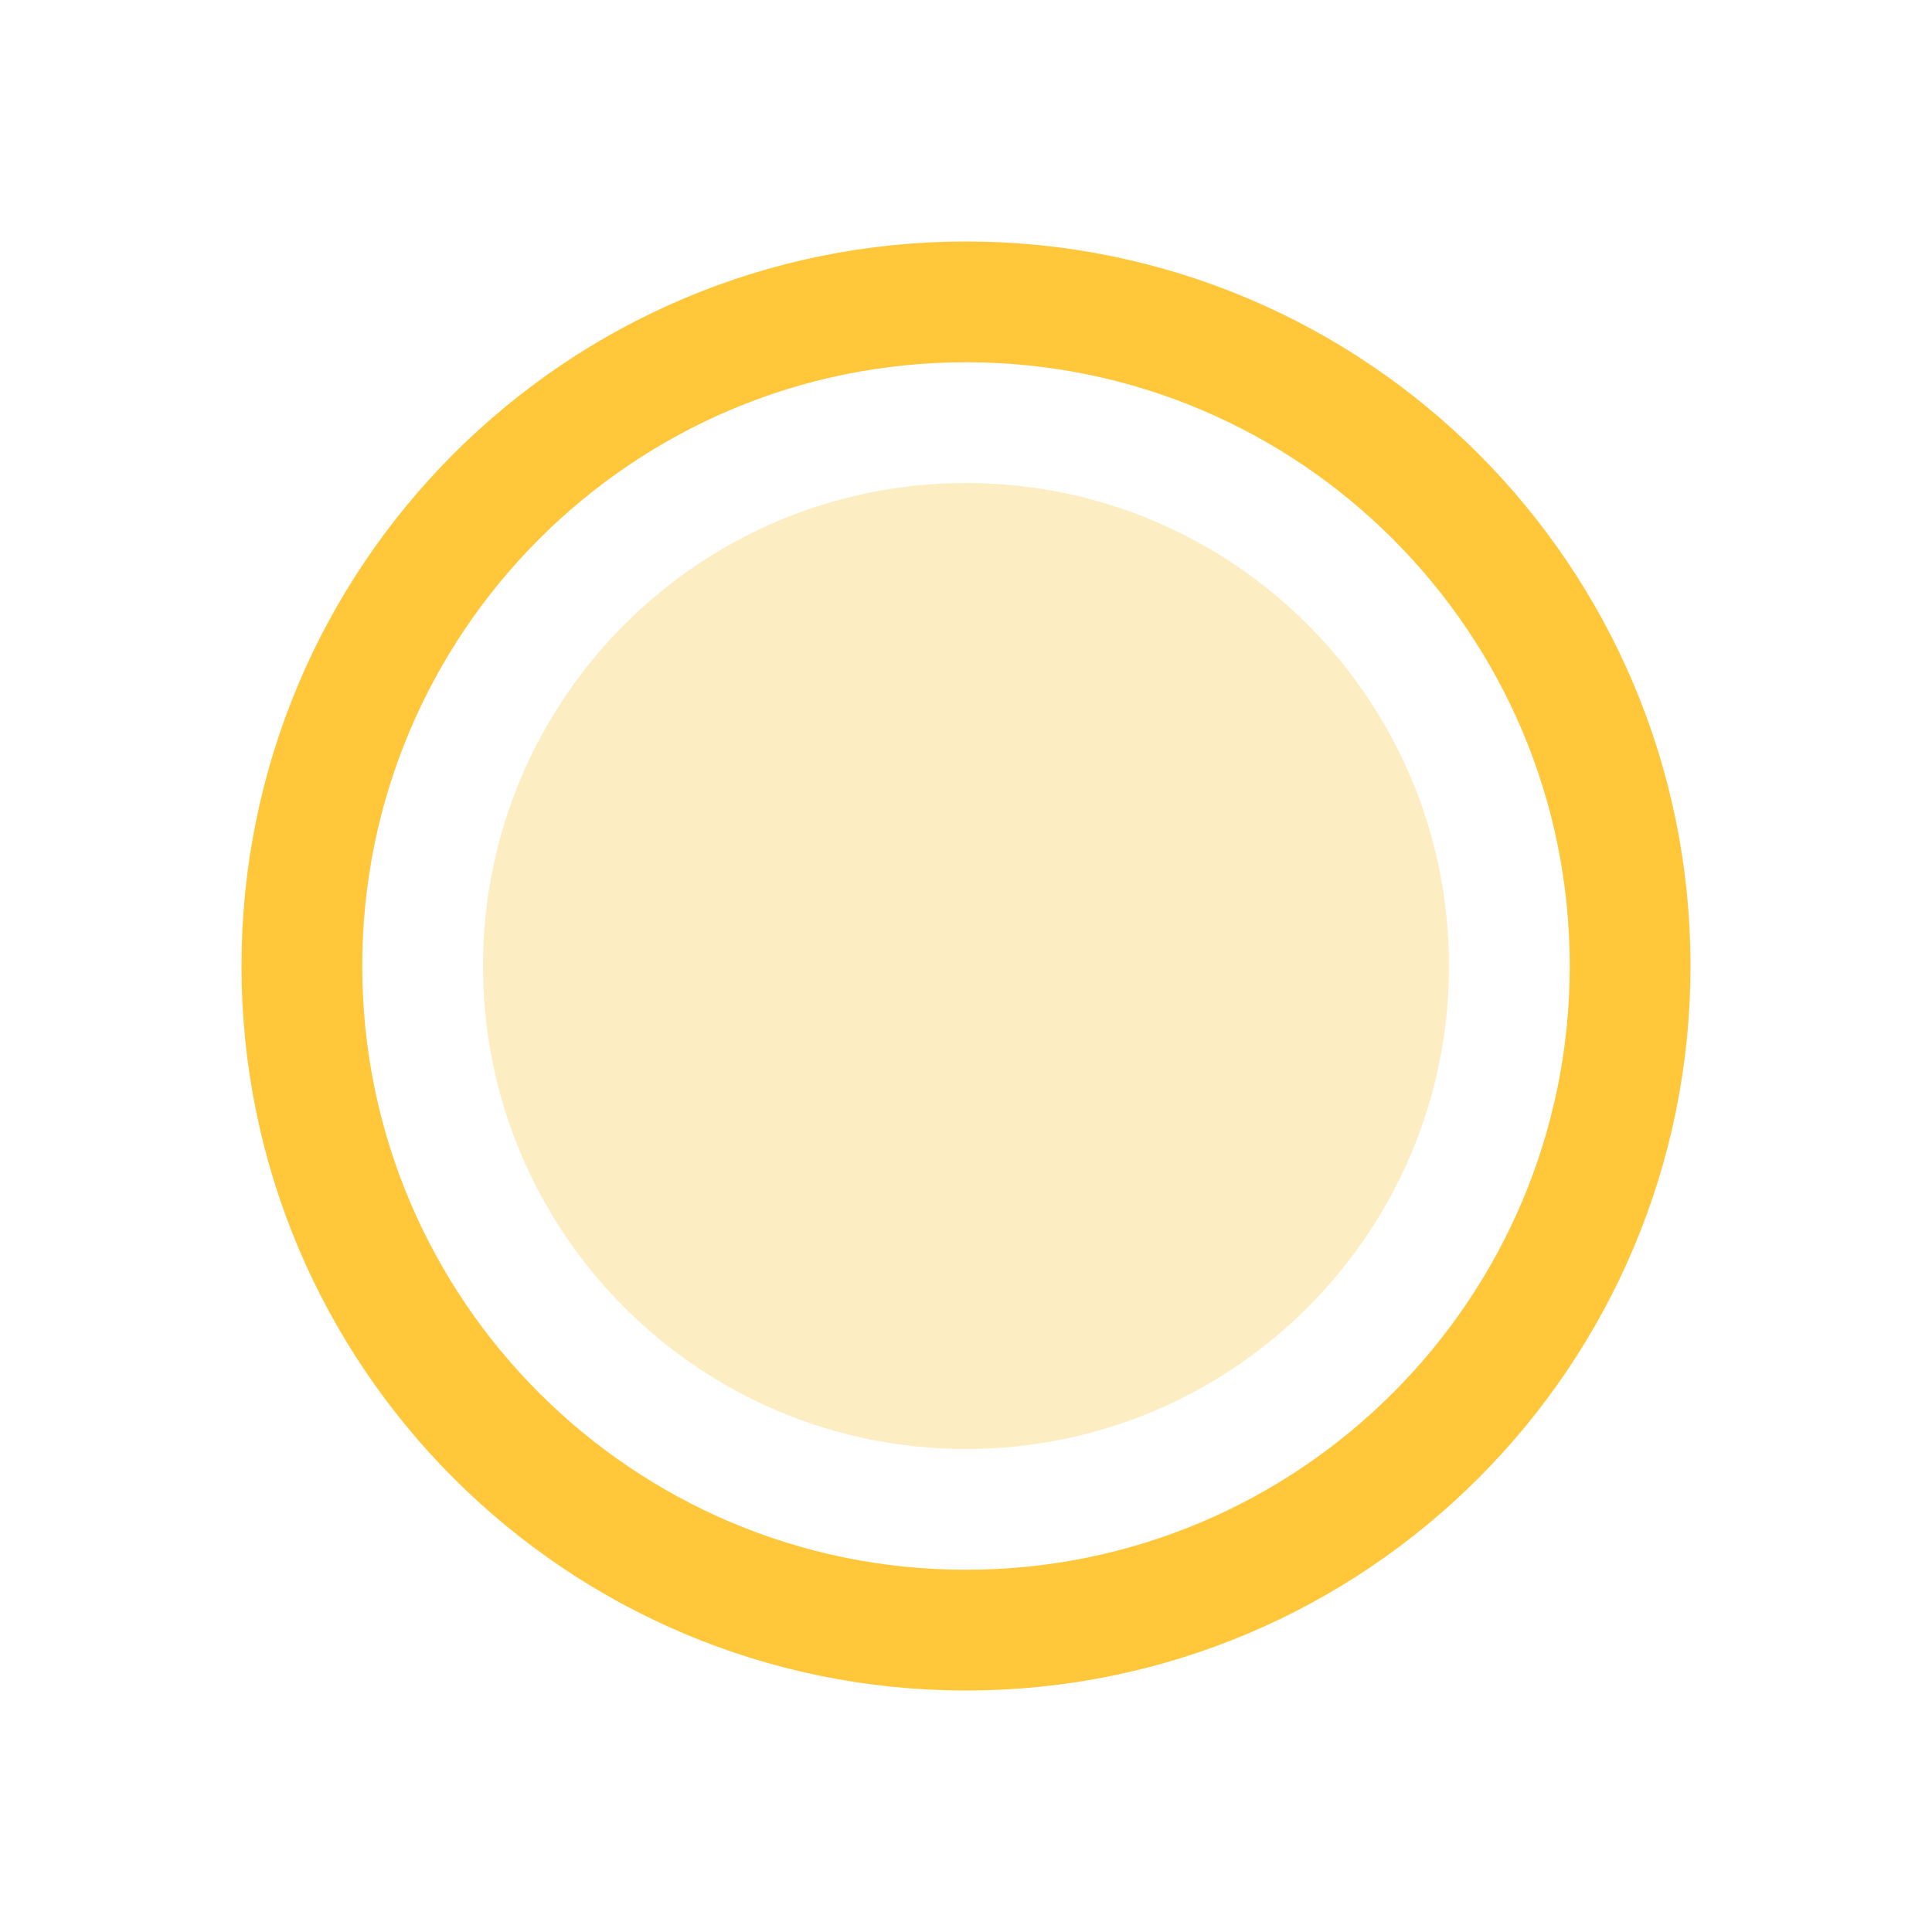
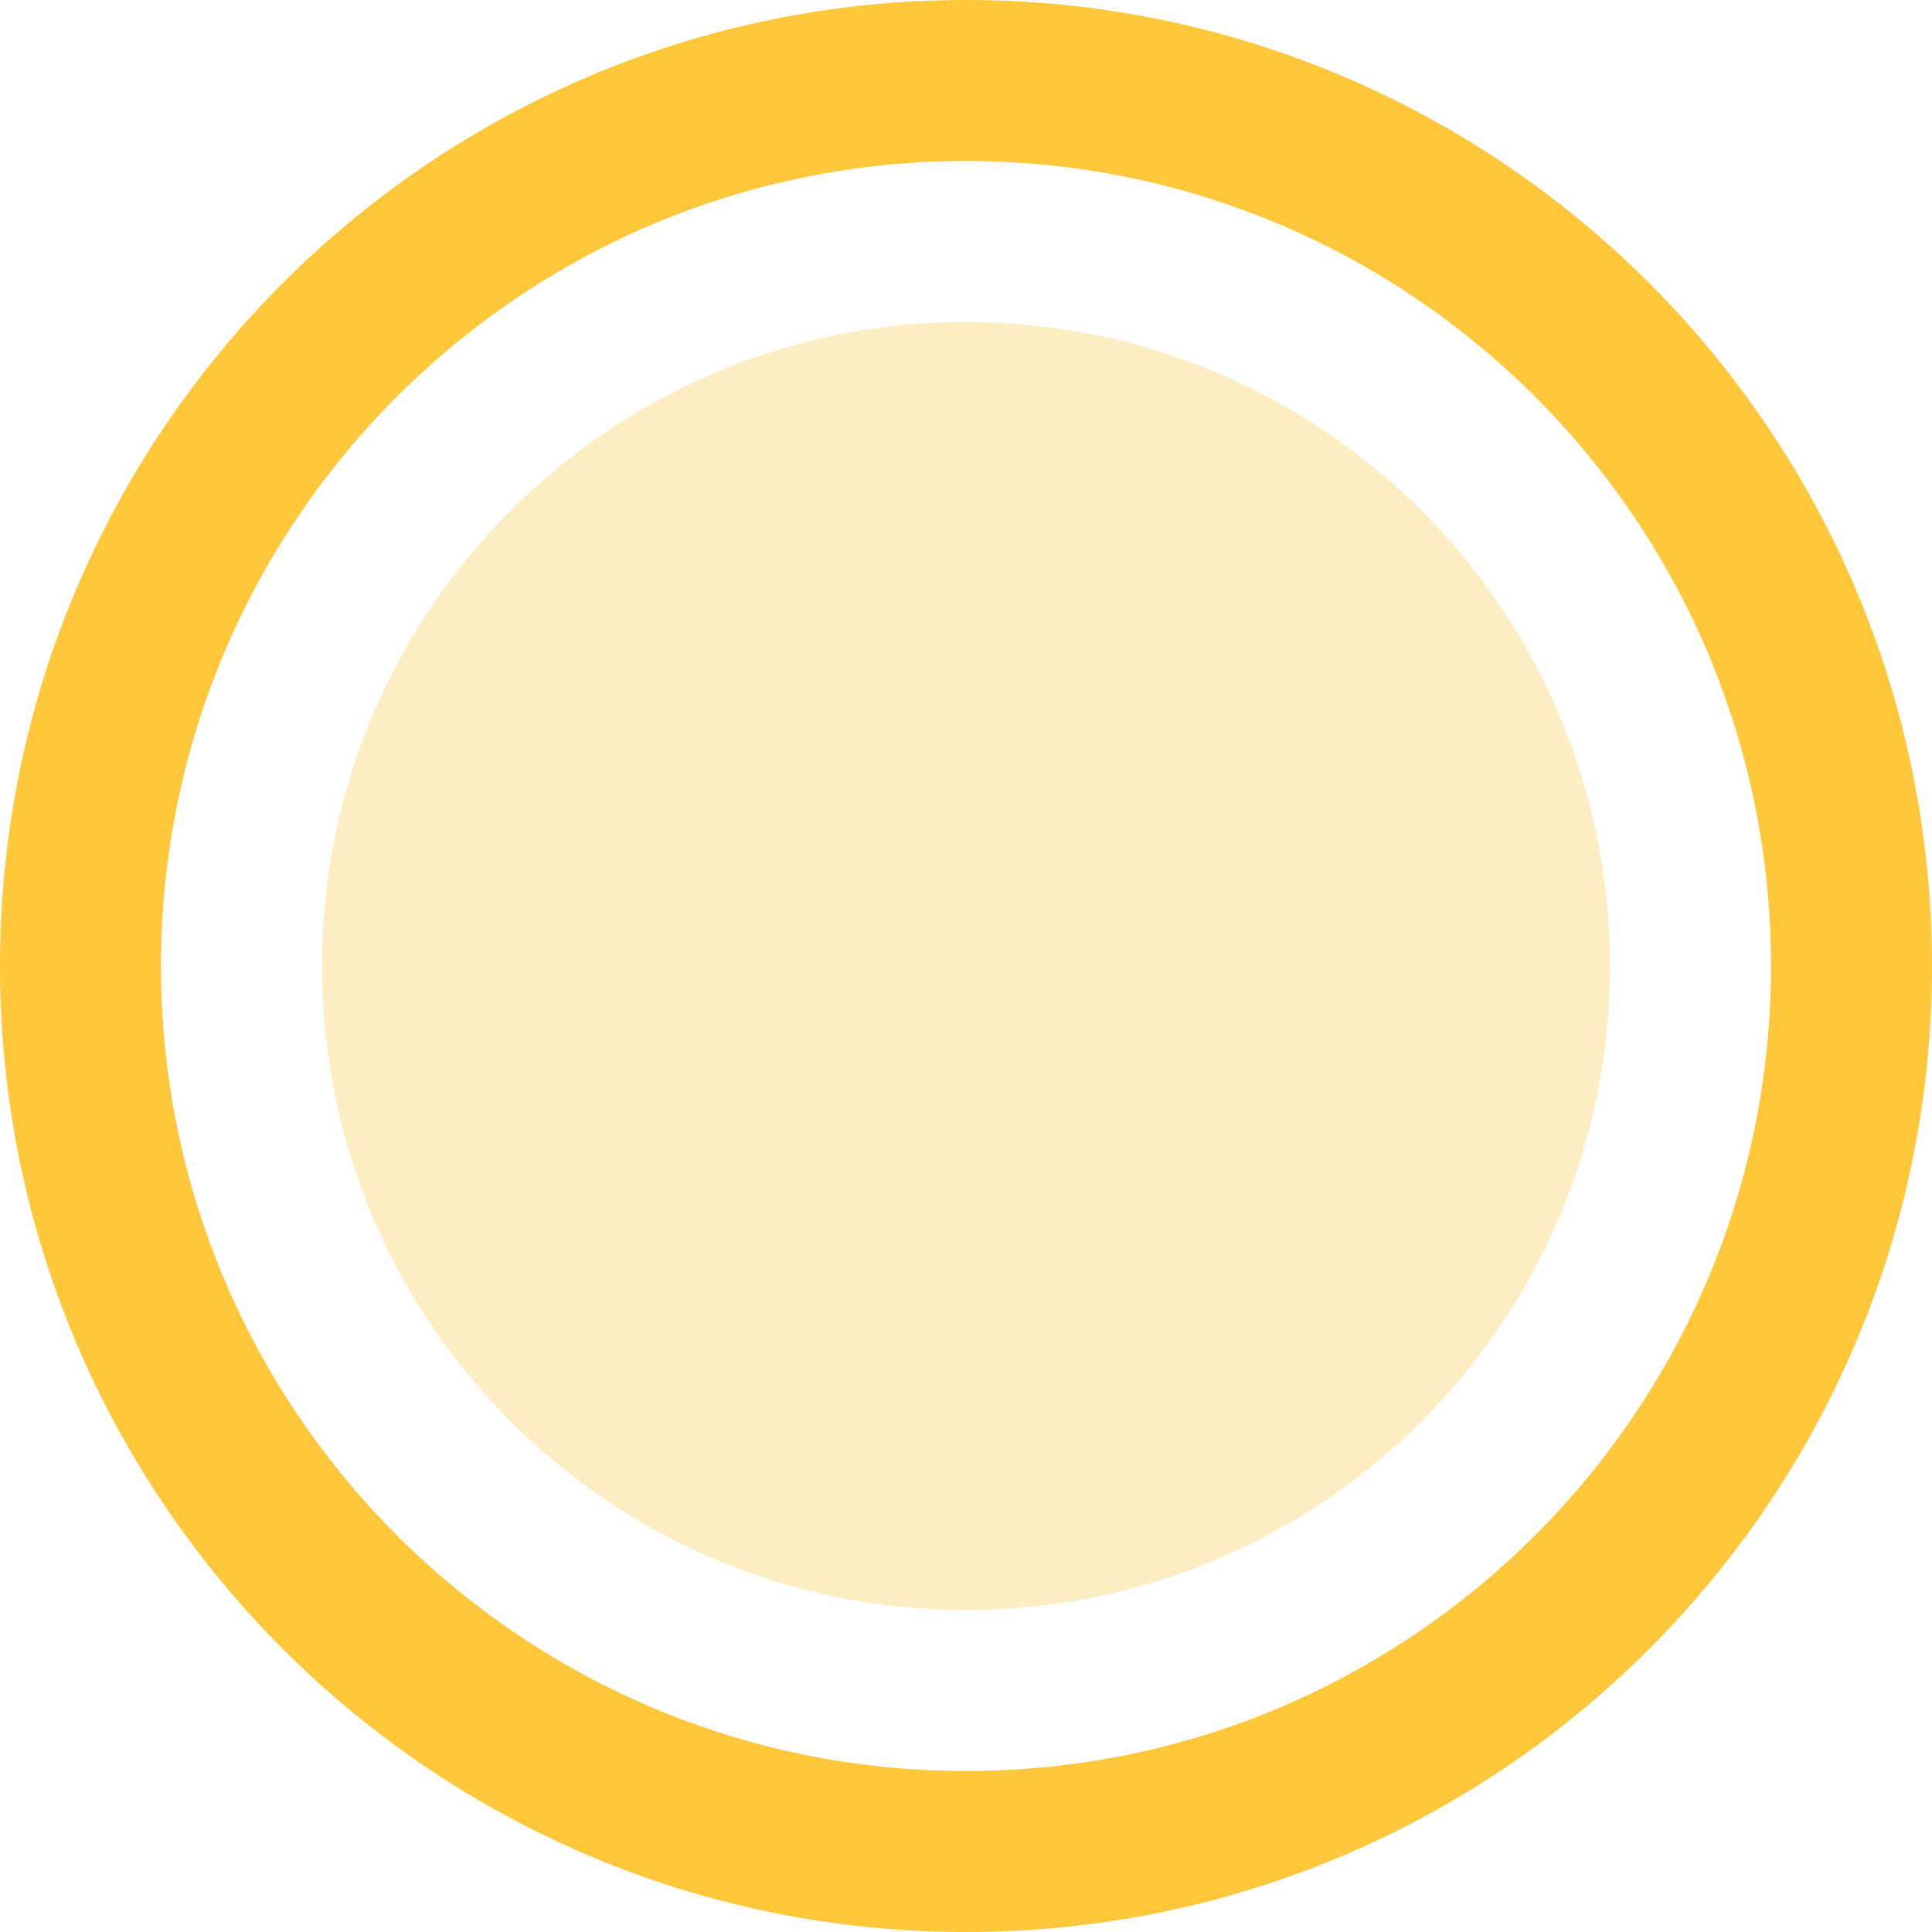
- <svg xmlns="http://www.w3.org/2000/svg" width="16" height="16" viewBox="0 0 16 16" fill="none">
-   <circle cx="8" cy="8" r="4" fill="#FDEDC2" />
-   <circle cx="8" cy="8" r="5.5" stroke="#FFC739" />
+ <svg xmlns="http://www.w3.org/2000/svg" width="12" height="12" viewBox="0 0 12 12" fill="none">
+   <circle cx="6" cy="6" r="4" fill="#FDEDC2" />
+   <circle cx="6" cy="6" r="5.5" stroke="#FFC739" />
</svg>
